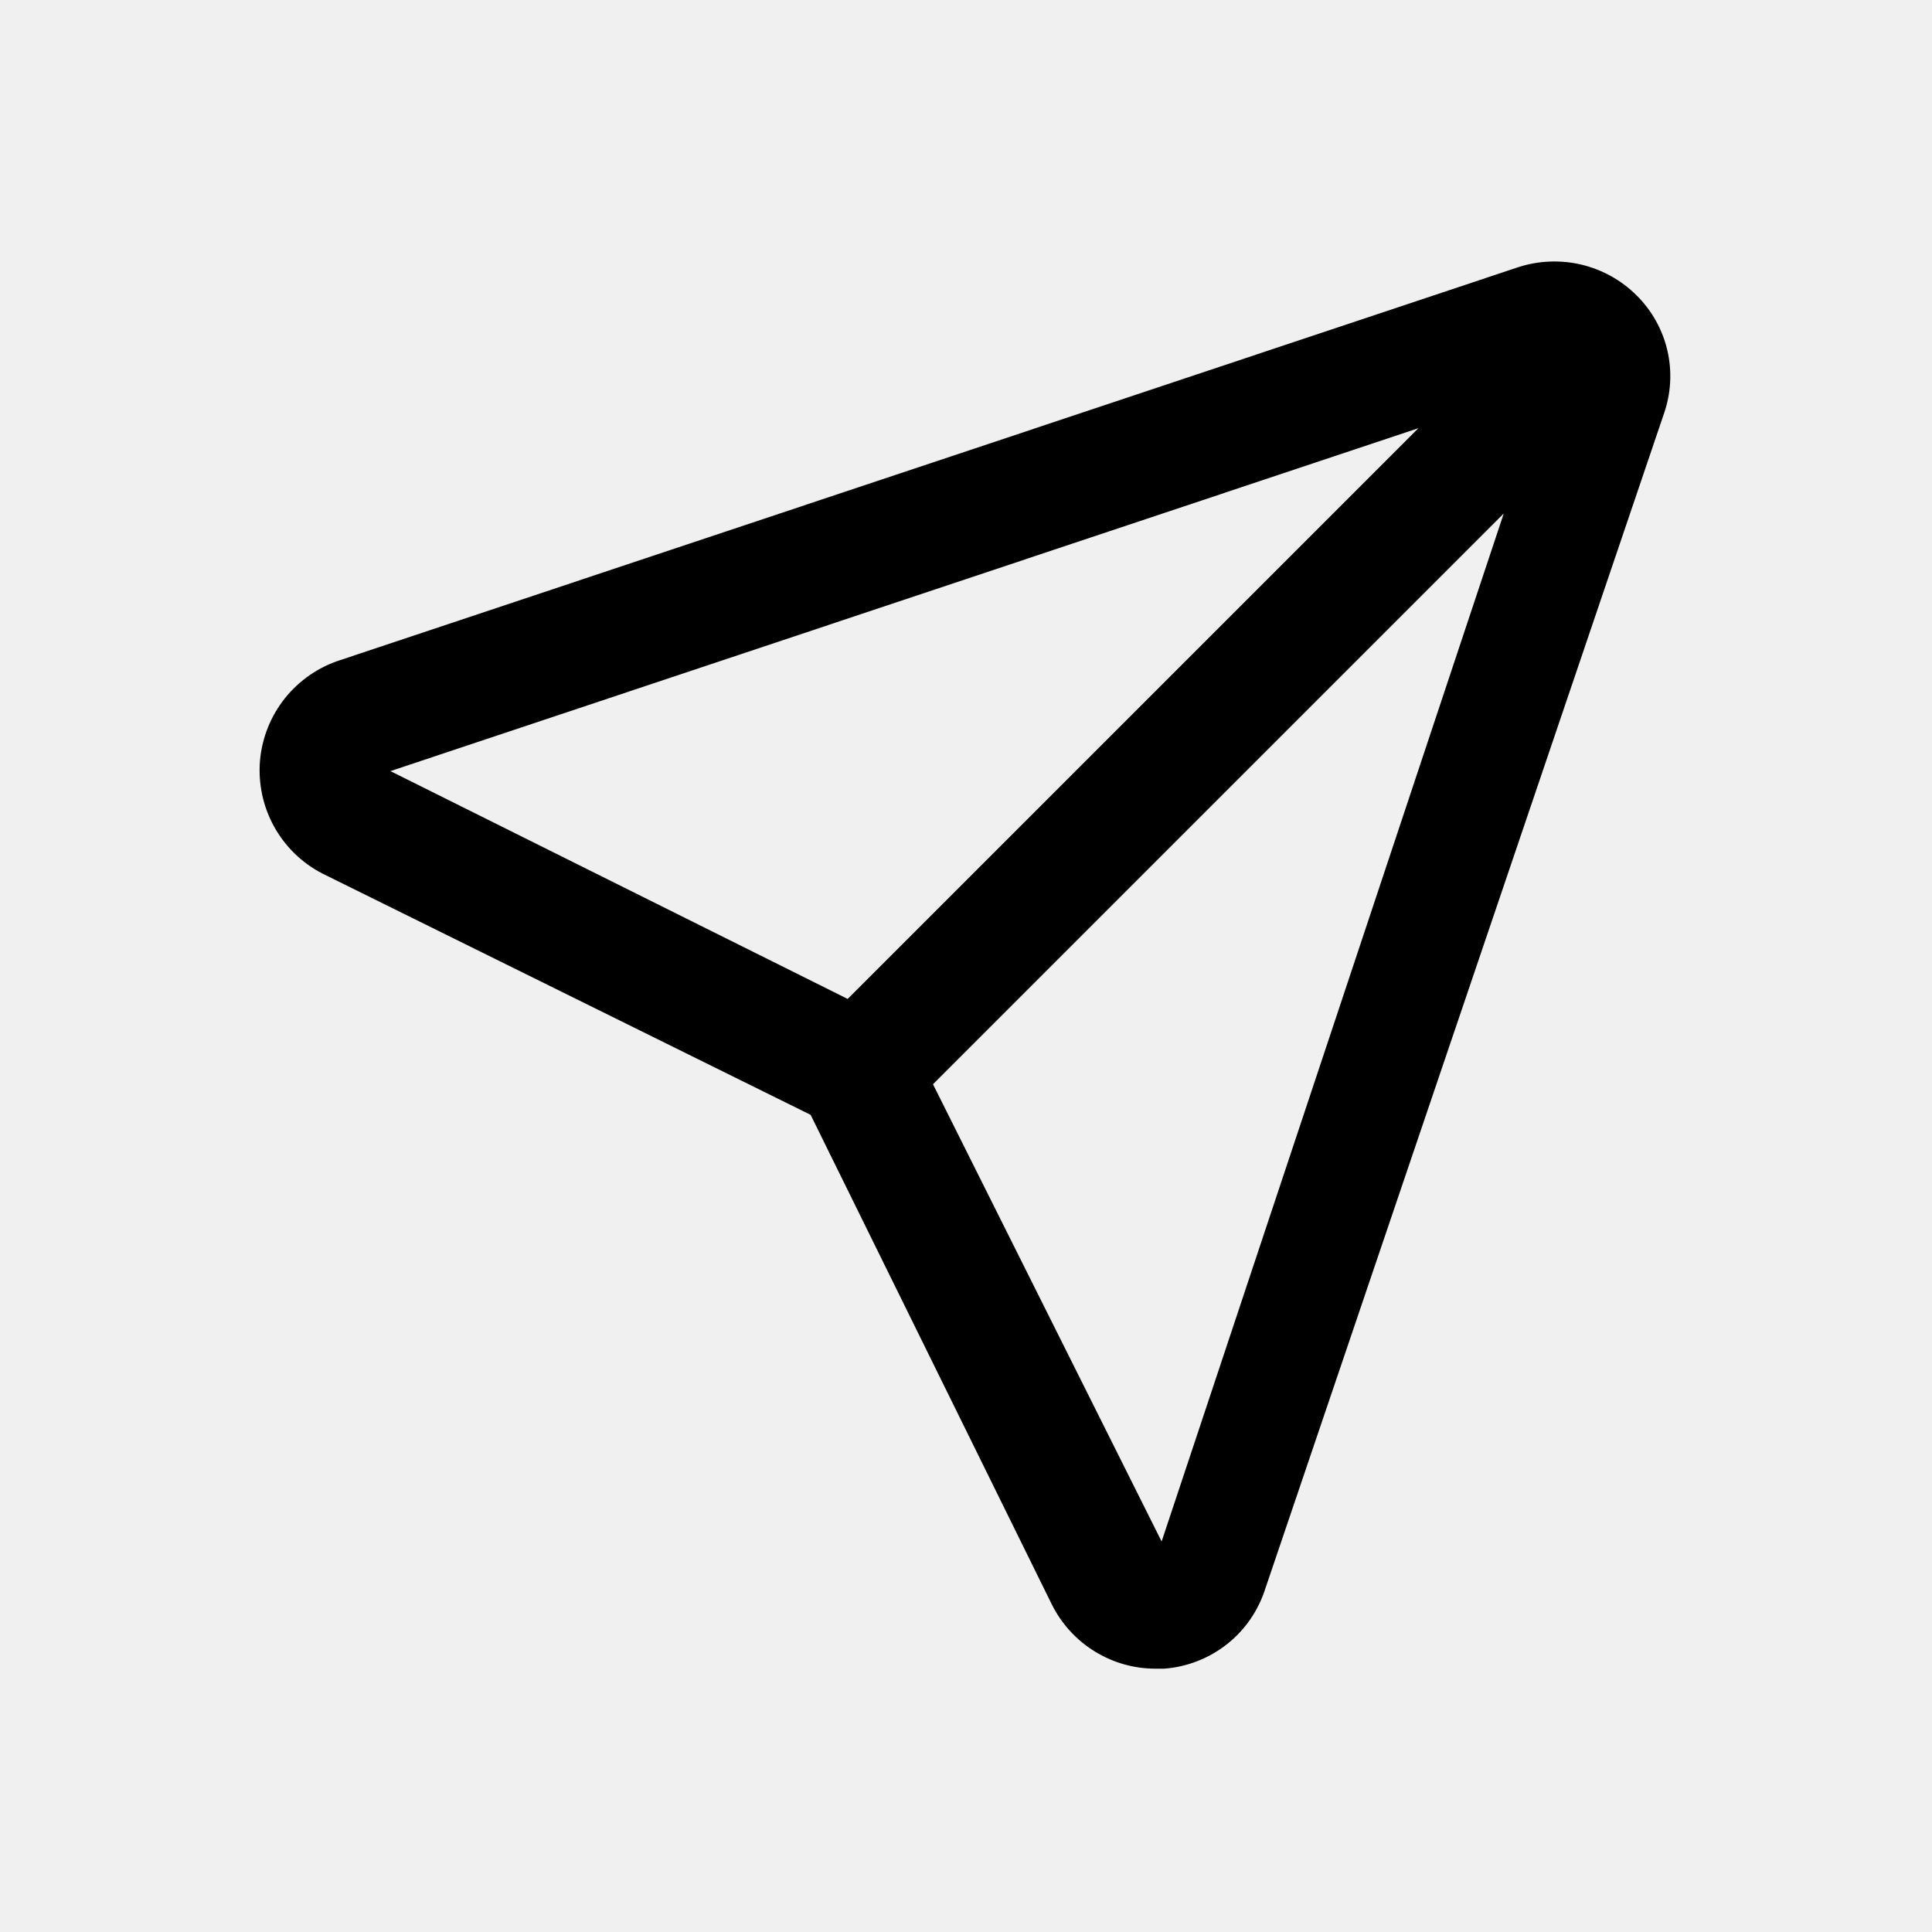
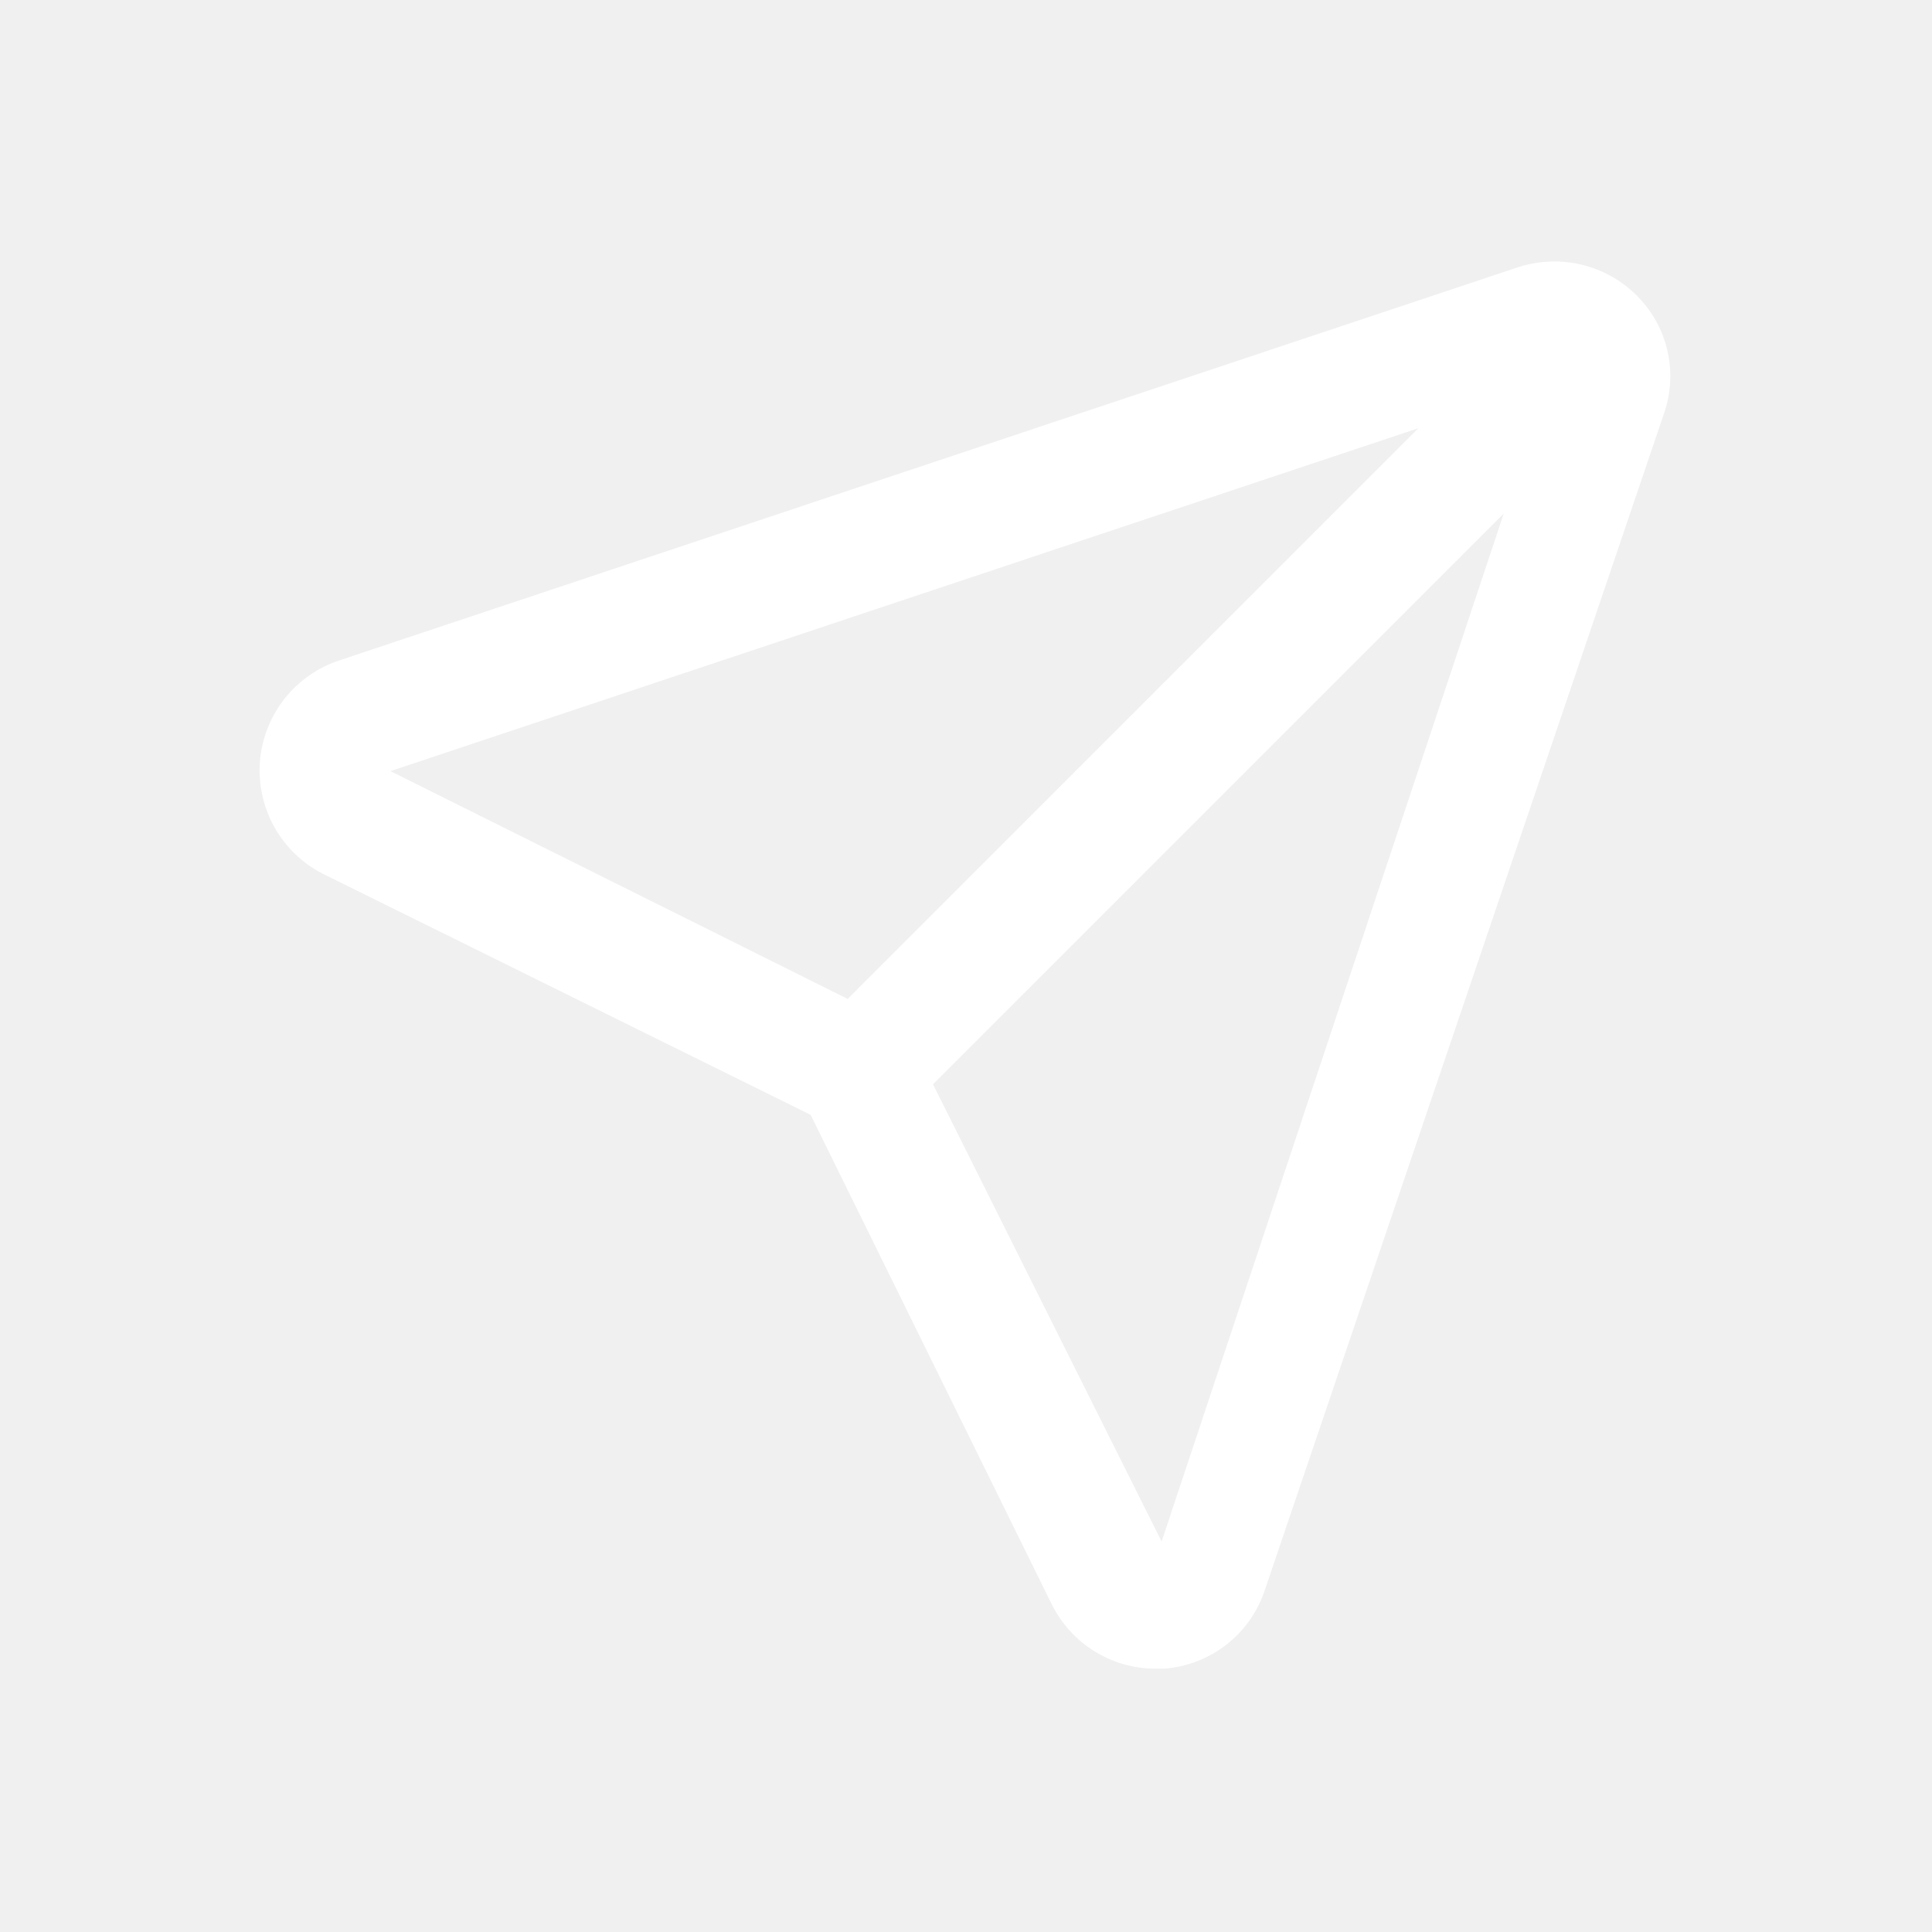
<svg xmlns="http://www.w3.org/2000/svg" width="24" height="24" viewBox="0 0 24 24" fill="none">
-   <path d="M20.33 3.669C20.141 3.481 19.904 3.349 19.644 3.287C19.385 3.226 19.113 3.237 18.86 3.319L4.23 8.199C3.959 8.285 3.719 8.45 3.541 8.672C3.363 8.894 3.255 9.164 3.23 9.447C3.206 9.731 3.266 10.015 3.403 10.265C3.54 10.514 3.748 10.718 4 10.849L10.07 13.849L13.07 19.939C13.191 20.177 13.375 20.378 13.603 20.517C13.831 20.657 14.093 20.73 14.36 20.729H14.46C14.746 20.708 15.019 20.601 15.244 20.423C15.469 20.245 15.634 20.003 15.72 19.729L20.67 5.139C20.758 4.887 20.773 4.615 20.713 4.355C20.653 4.095 20.52 3.857 20.33 3.669ZM4.85 9.579L17.62 5.319L10.53 12.409L4.85 9.579ZM14.43 19.149L11.59 13.469L18.68 6.379L14.43 19.149Z" fill="black" />
+   <path d="M20.33 3.669C20.141 3.481 19.904 3.349 19.644 3.287C19.385 3.226 19.113 3.237 18.86 3.319L4.23 8.199C3.959 8.285 3.719 8.45 3.541 8.672C3.363 8.894 3.255 9.164 3.23 9.447C3.206 9.731 3.266 10.015 3.403 10.265C3.54 10.514 3.748 10.718 4 10.849L10.07 13.849L13.07 19.939C13.191 20.177 13.375 20.378 13.603 20.517C13.831 20.657 14.093 20.73 14.36 20.729H14.46C14.746 20.708 15.019 20.601 15.244 20.423C15.469 20.245 15.634 20.003 15.72 19.729L20.67 5.139C20.758 4.887 20.773 4.615 20.713 4.355C20.653 4.095 20.52 3.857 20.33 3.669ZM4.85 9.579L17.62 5.319L10.53 12.409L4.85 9.579ZM14.43 19.149L11.59 13.469L18.68 6.379L14.43 19.149Z" fill="white" />
</svg>
